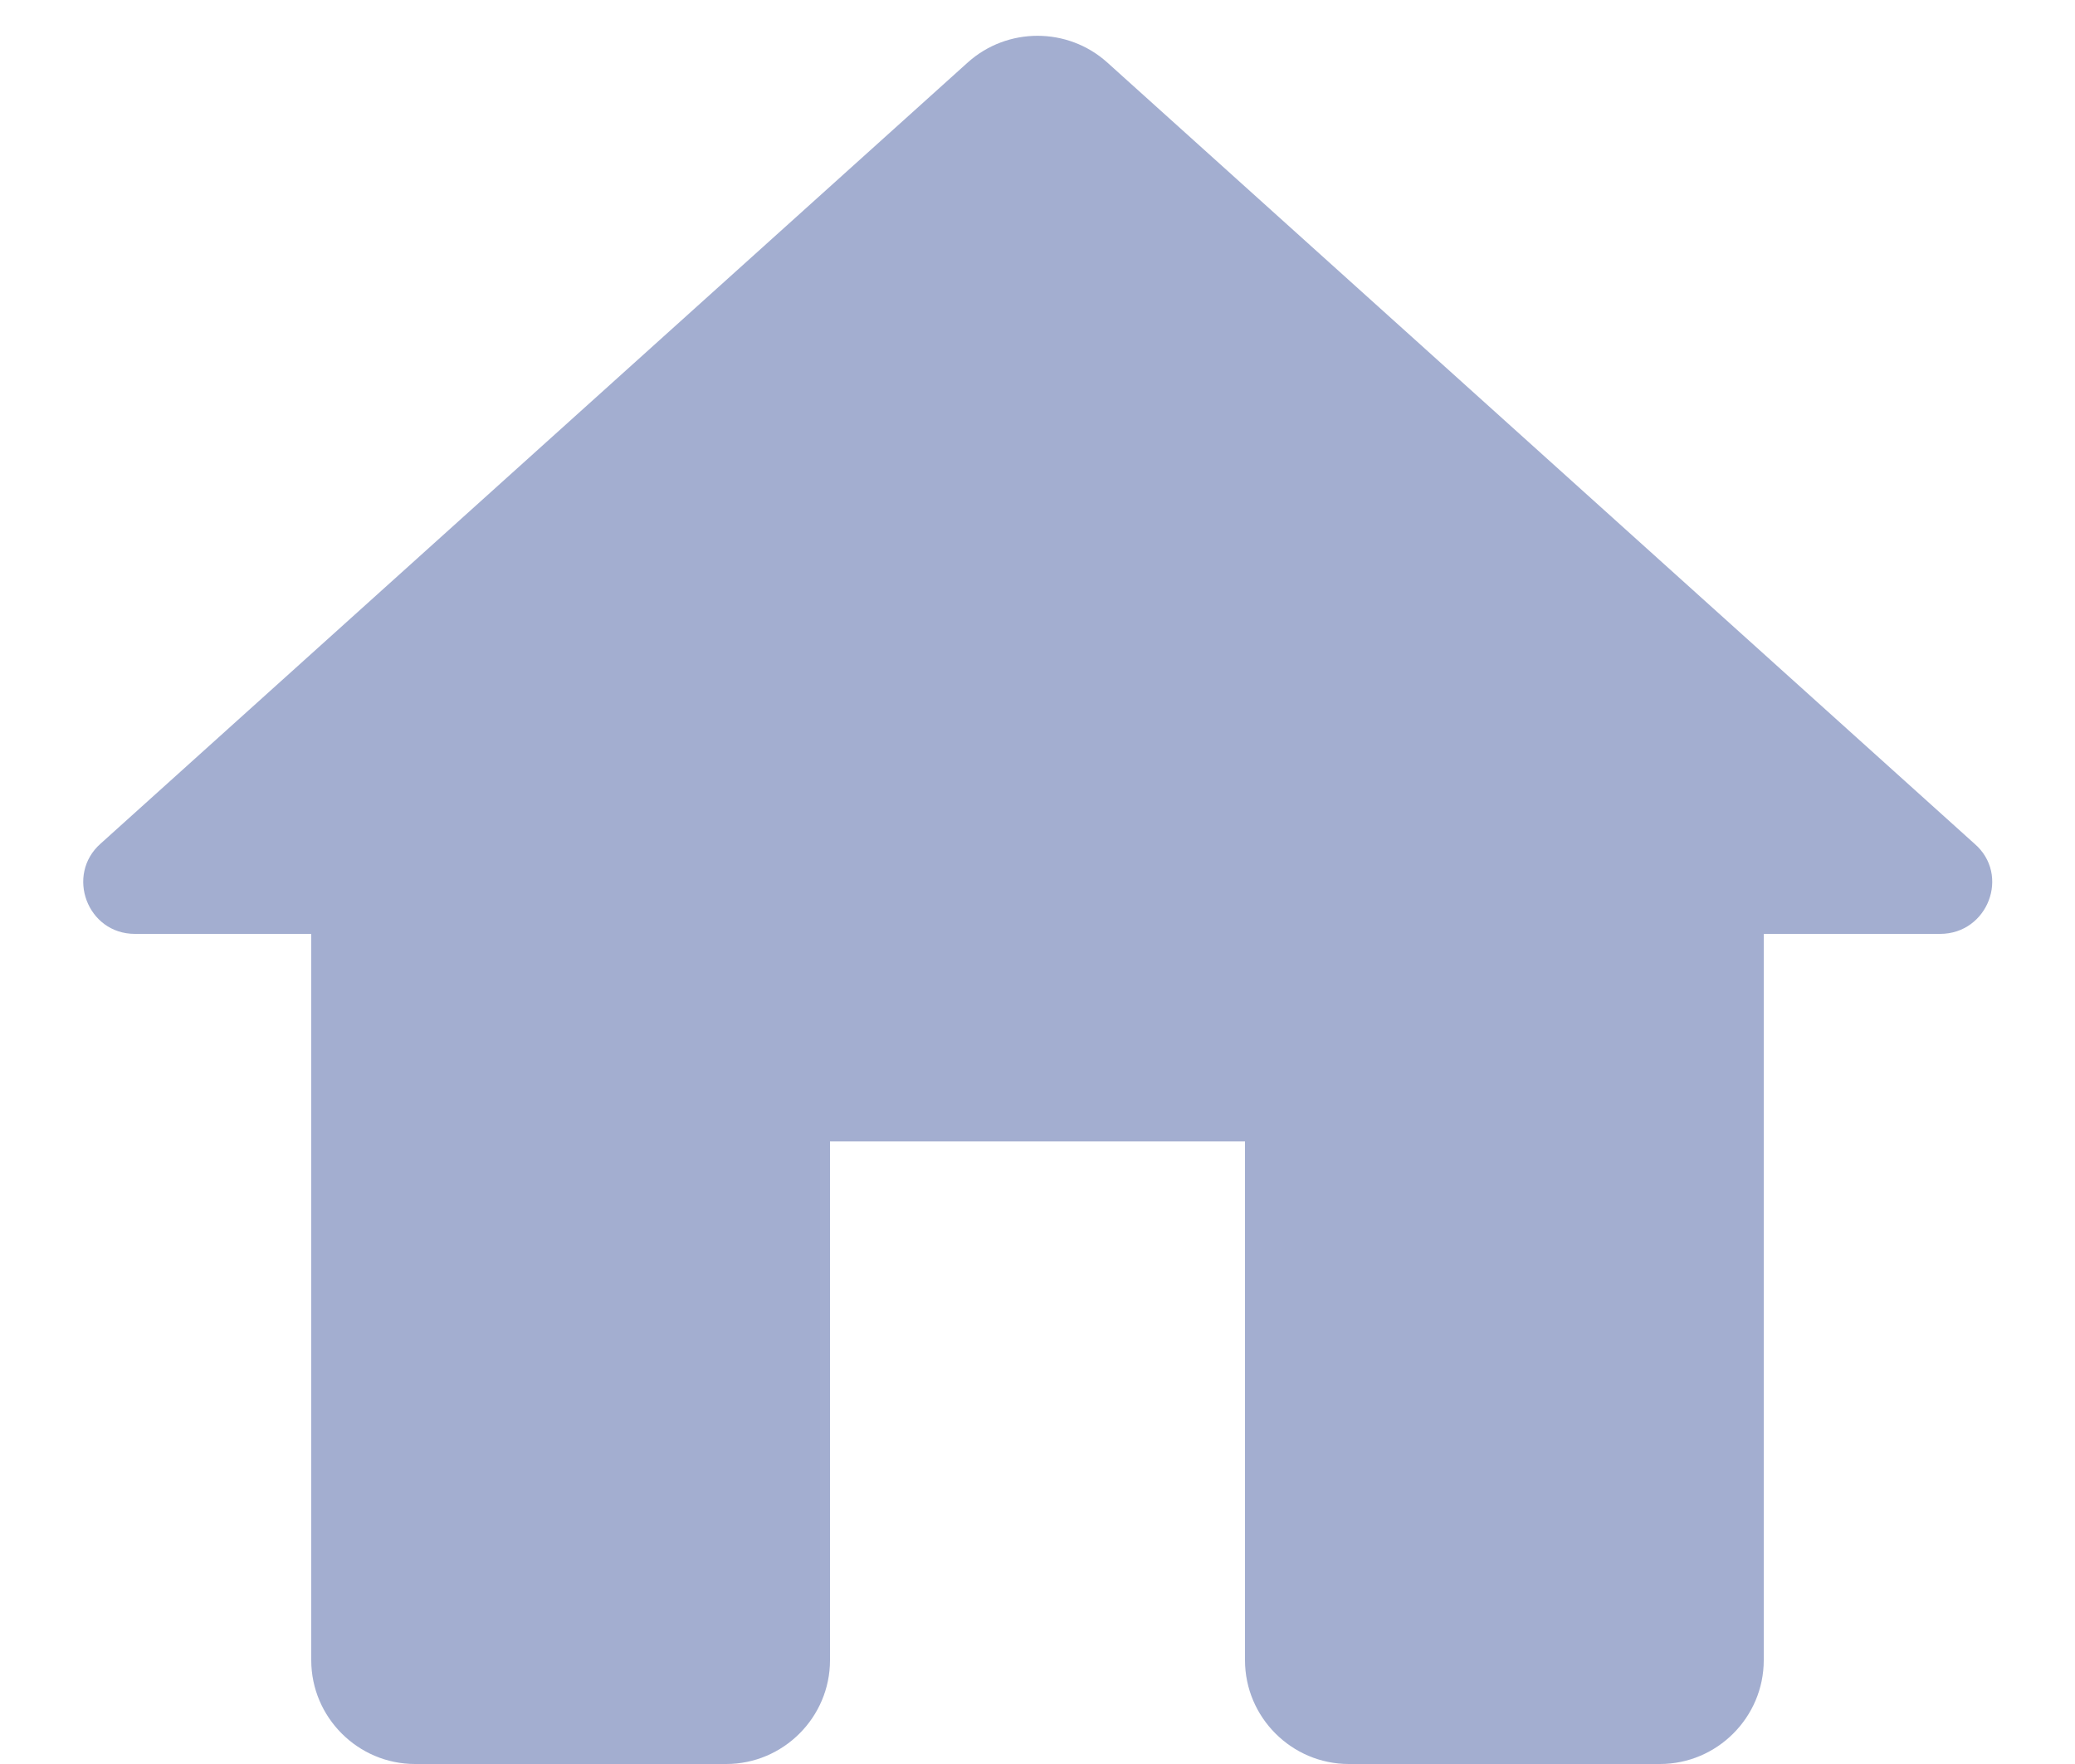
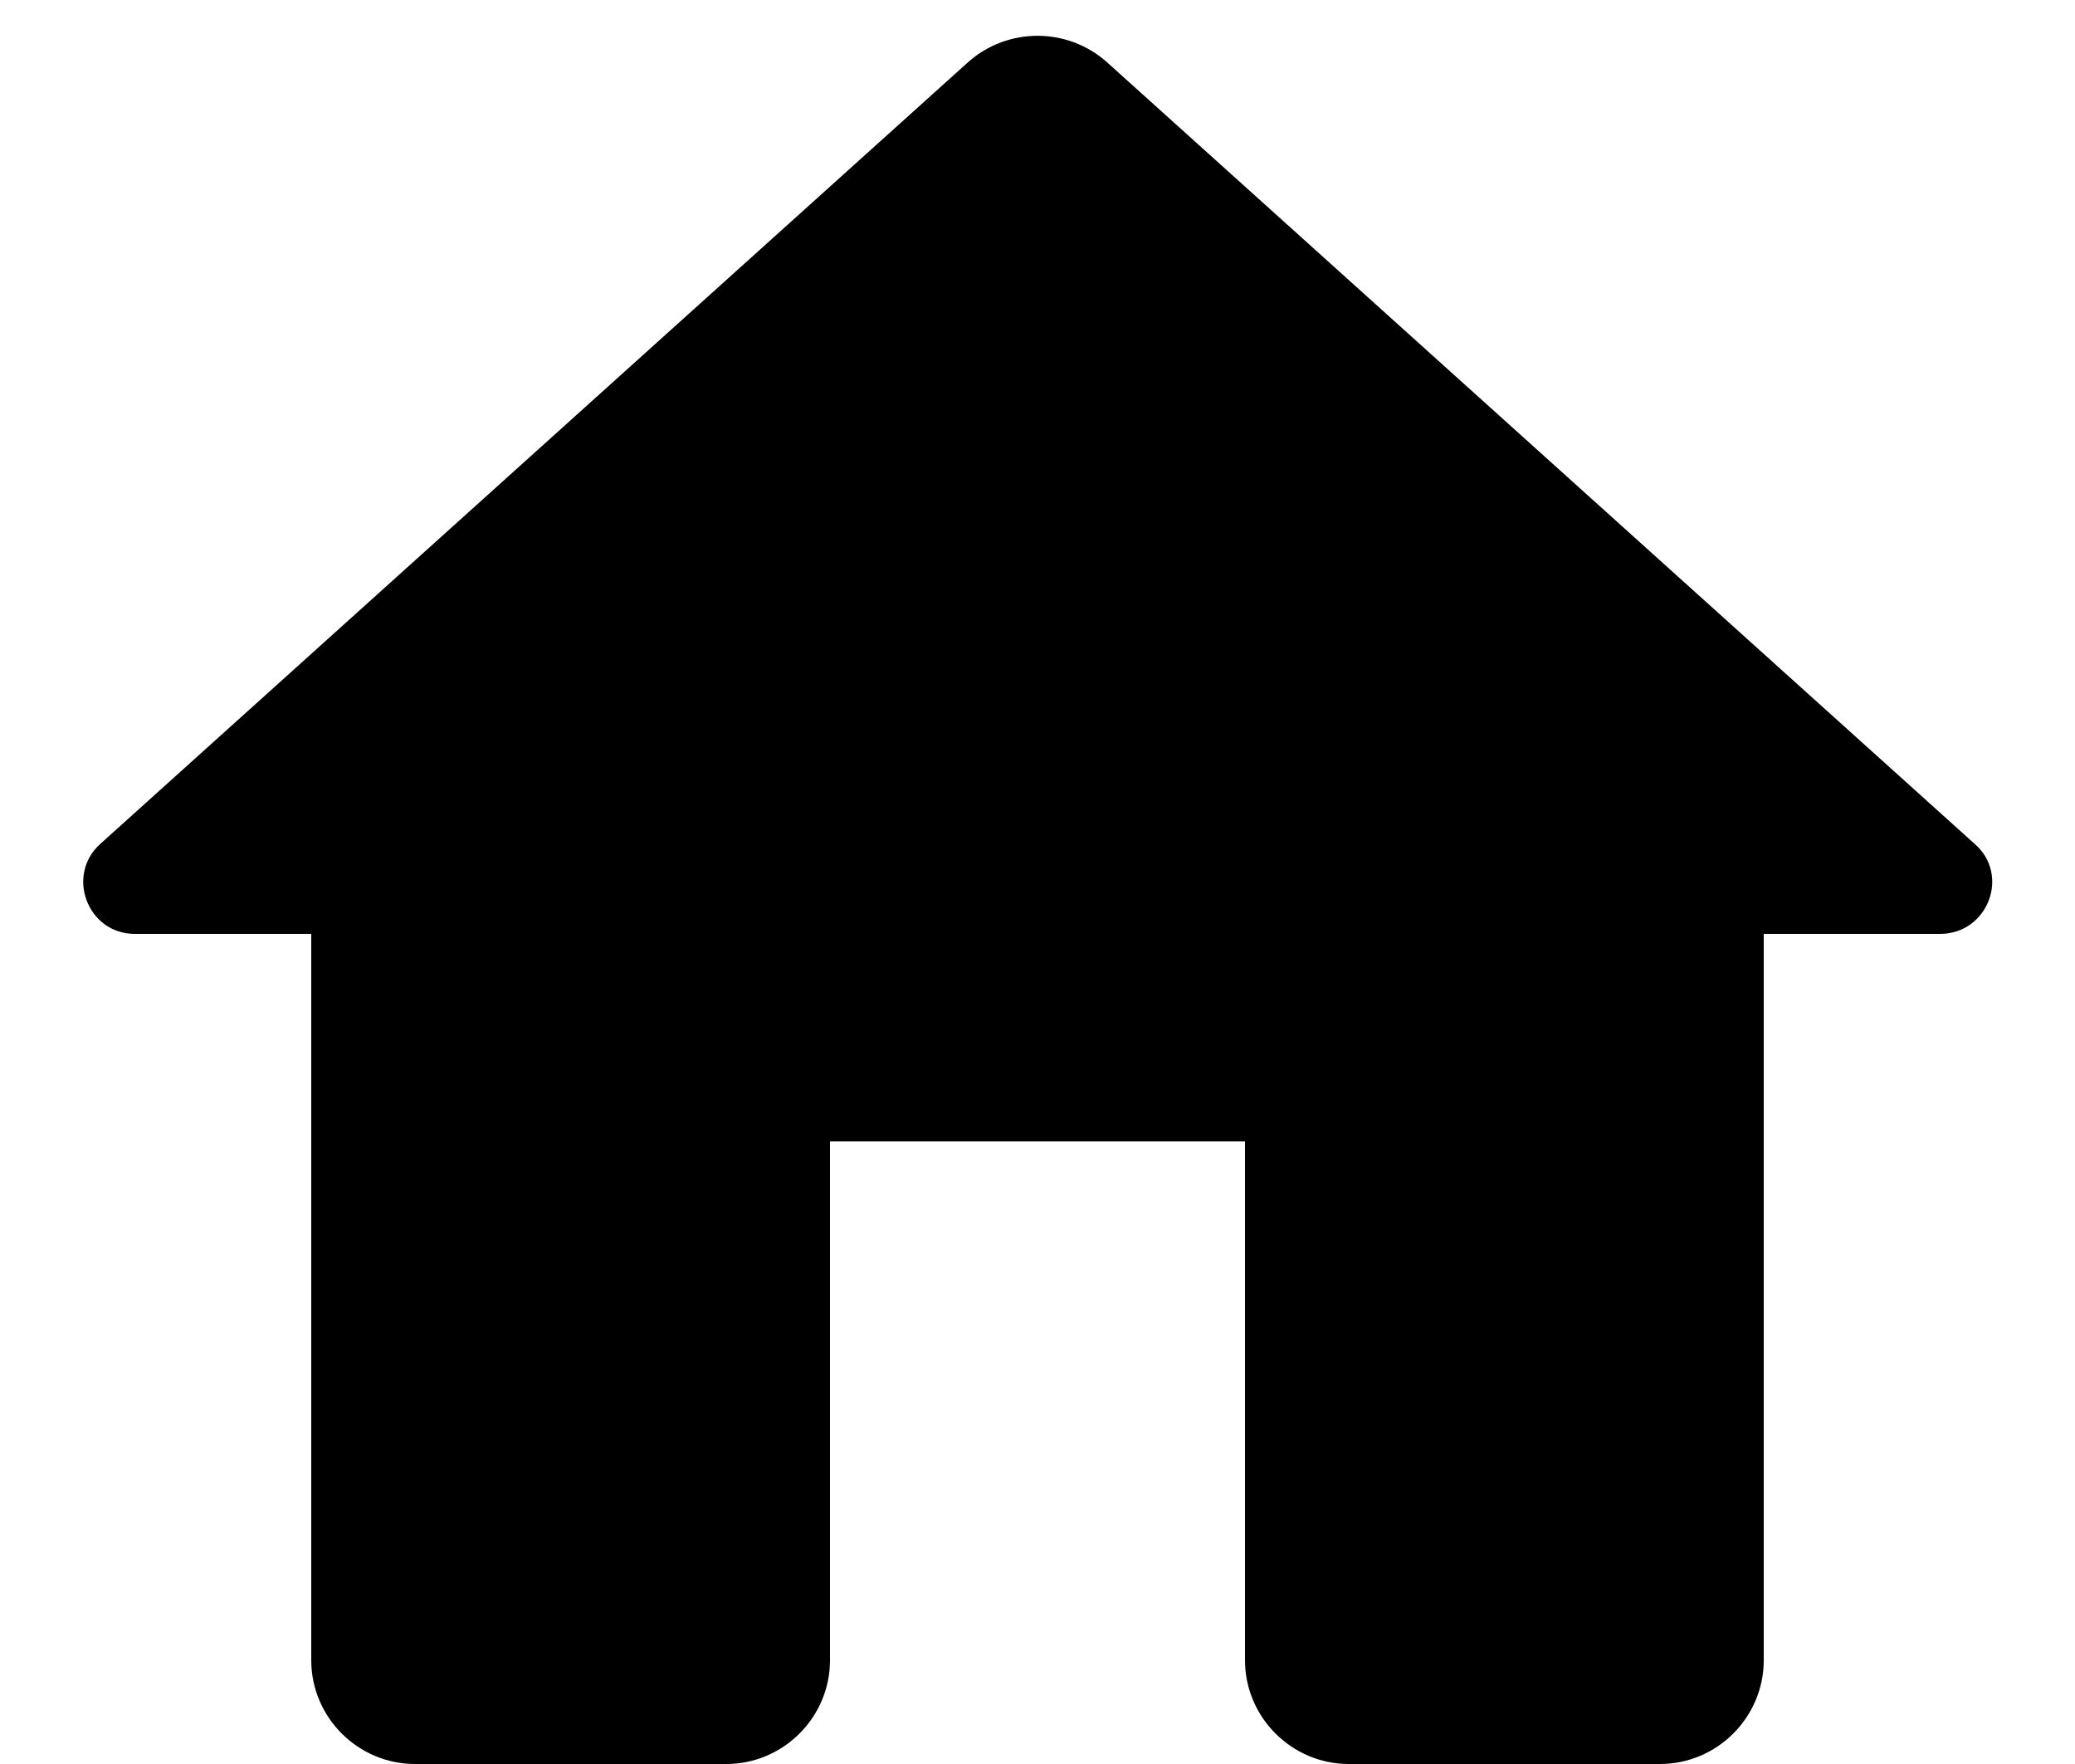
<svg xmlns="http://www.w3.org/2000/svg" width="20" height="17" viewBox="0 0 20 17" fill="none">
-   <path d="M8 16V11H12V16C12 16.55 12.45 17 13 17H16C16.55 17 17 16.55 17 16V9H18.7C19.16 9 19.38 8.43 19.03 8.13L10.67 0.6C10.29 0.26 9.71 0.26 9.33 0.6L0.97 8.13C0.63 8.43 0.84 9 1.3 9H3V16C3 16.55 3.45 17 4 17H7C7.55 17 8 16.55 8 16Z" fill="#A3AED0" />
+   <path d="M8 16V11H12V16C12 16.55 12.45 17 13 17H16C16.55 17 17 16.55 17 16V9H18.7C19.16 9 19.38 8.43 19.03 8.13L10.67 0.6C10.29 0.26 9.71 0.26 9.33 0.6L0.97 8.13C0.63 8.43 0.84 9 1.3 9H3V16C3 16.55 3.45 17 4 17H7C7.55 17 8 16.55 8 16Z" fill="currentColor" />
</svg>
